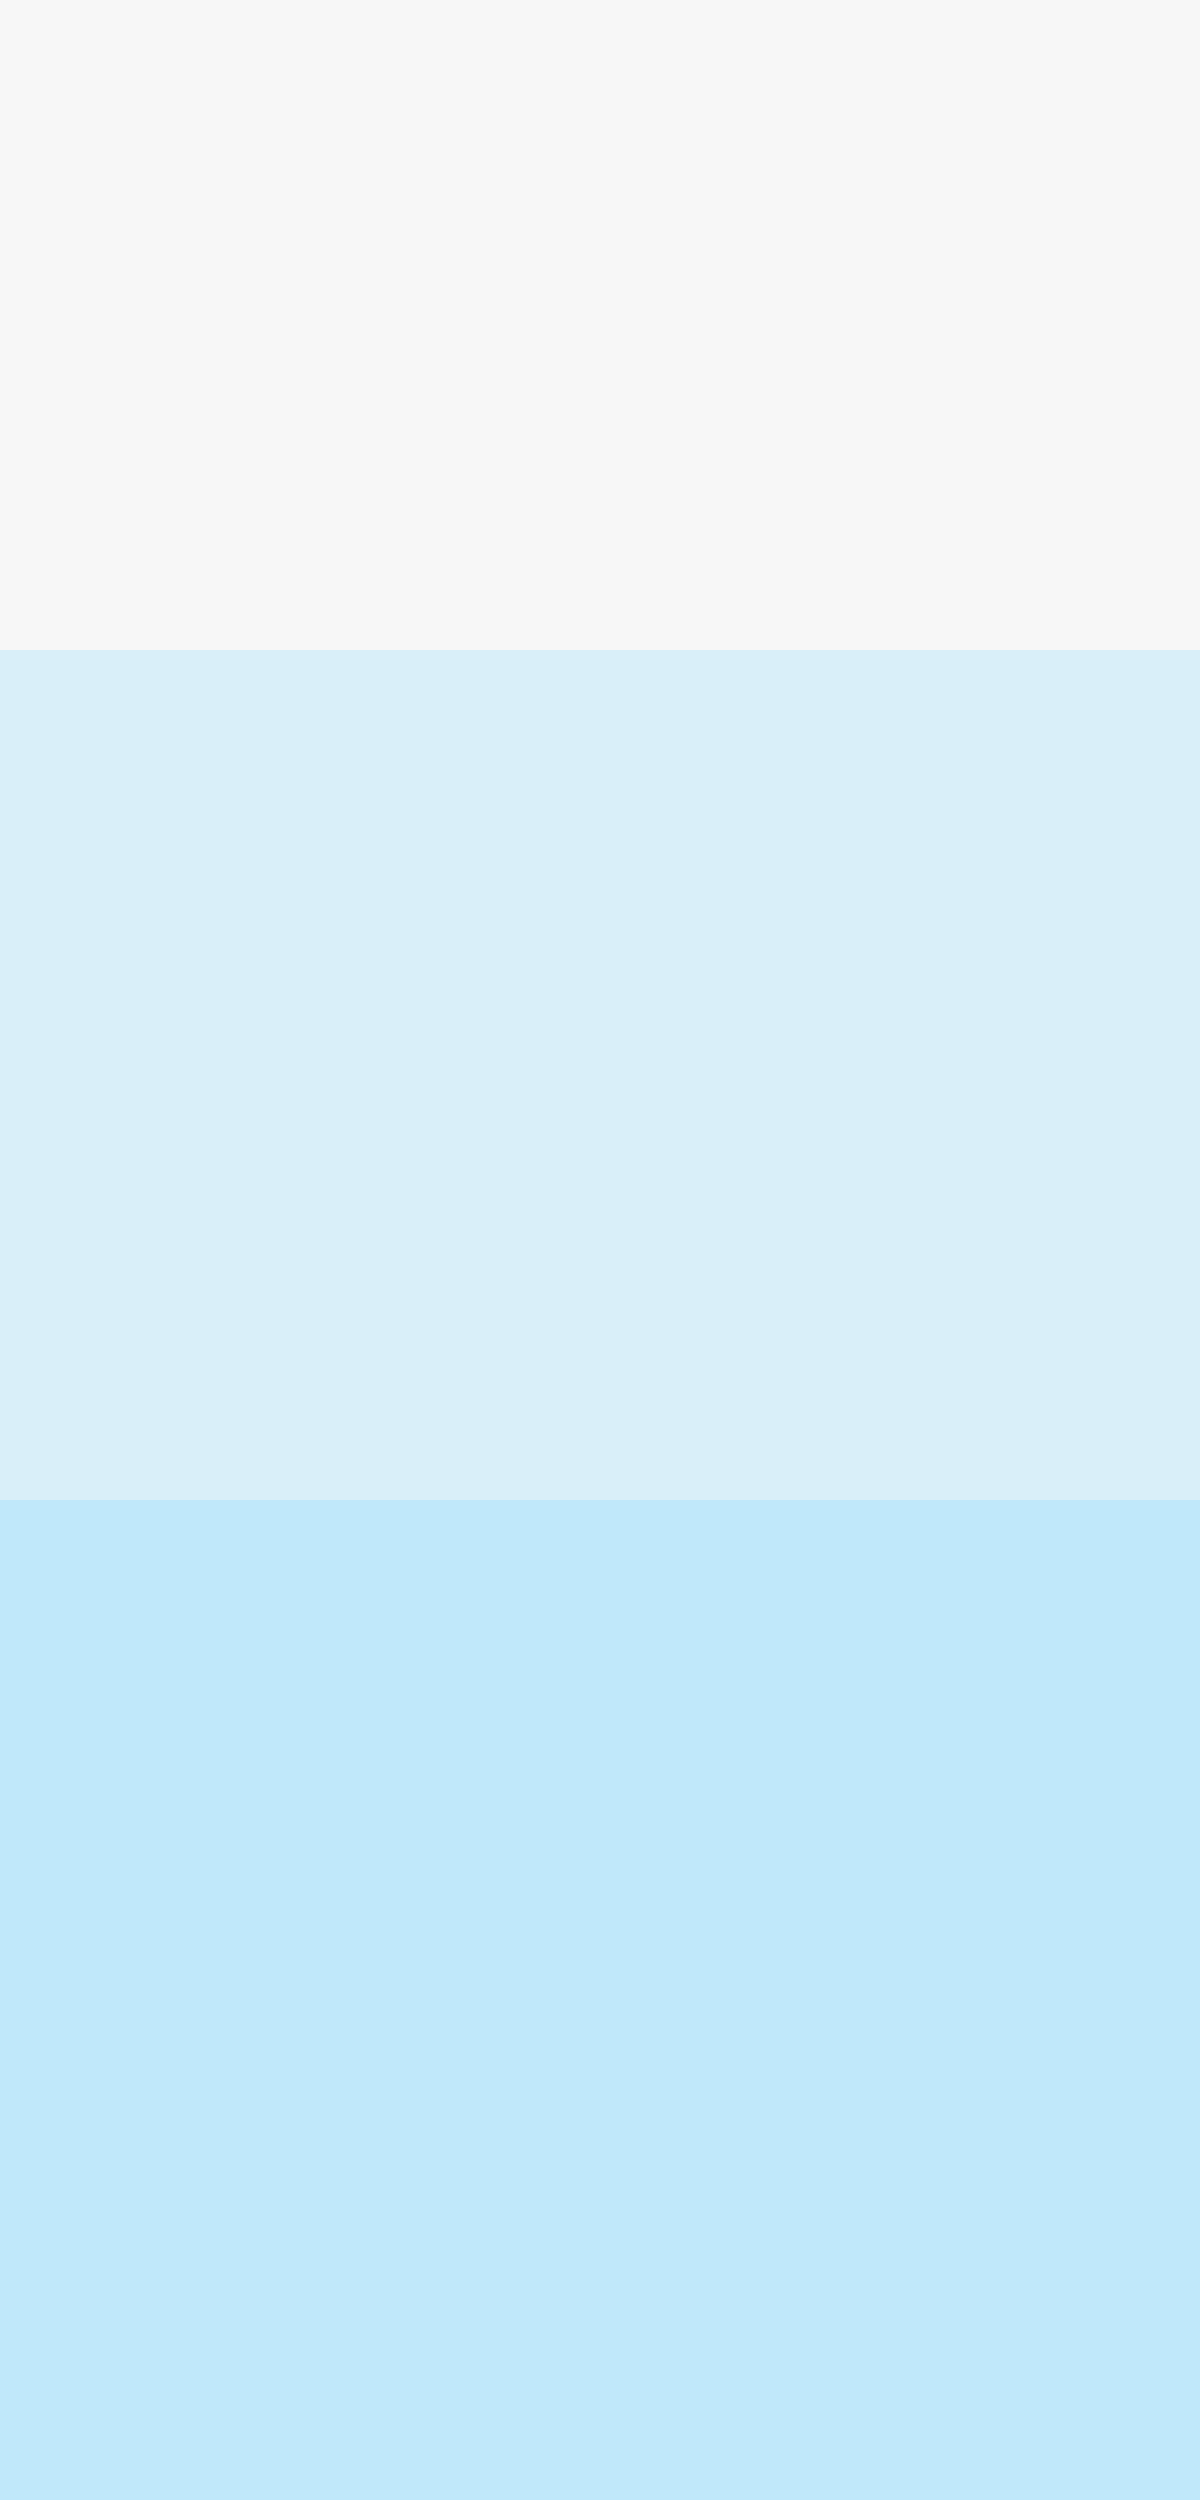
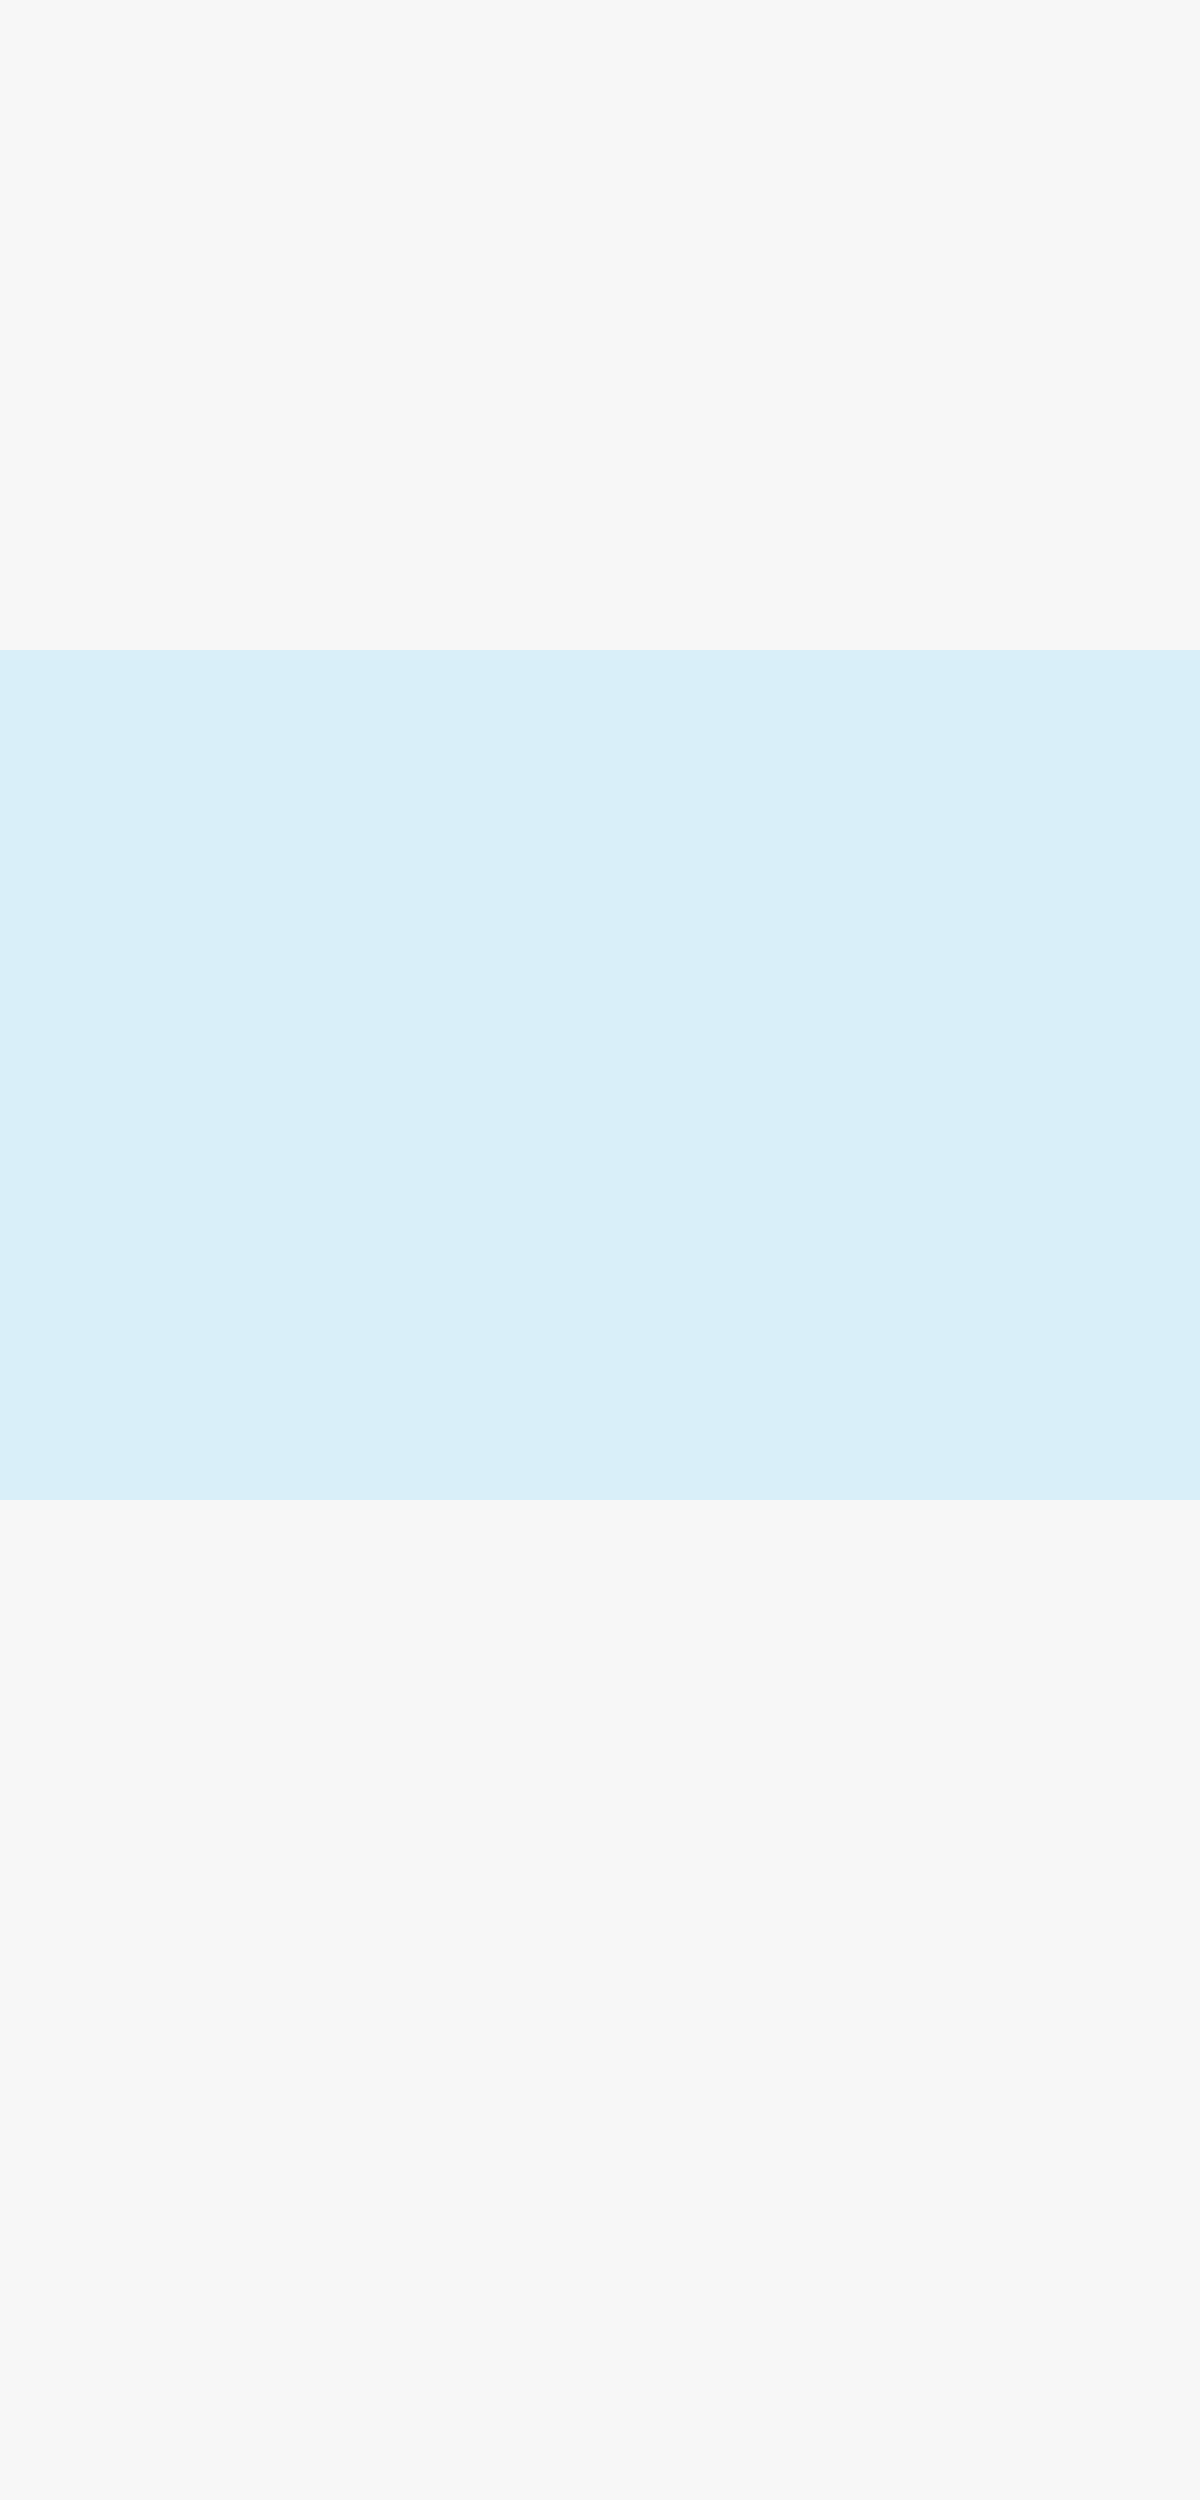
<svg xmlns="http://www.w3.org/2000/svg" width="600" height="1250" viewBox="0 0 600 1250" fill="none">
  <rect width="600" height="325" fill="#F7F7F7" />
  <rect y="325" width="600" height="425" fill="#D9EFF9" />
-   <rect y="750" width="600" height="500" fill="#C0E8FA" />
+   <rect y="750" width="600" height="500" fill="#F7F7F7" />
</svg>
